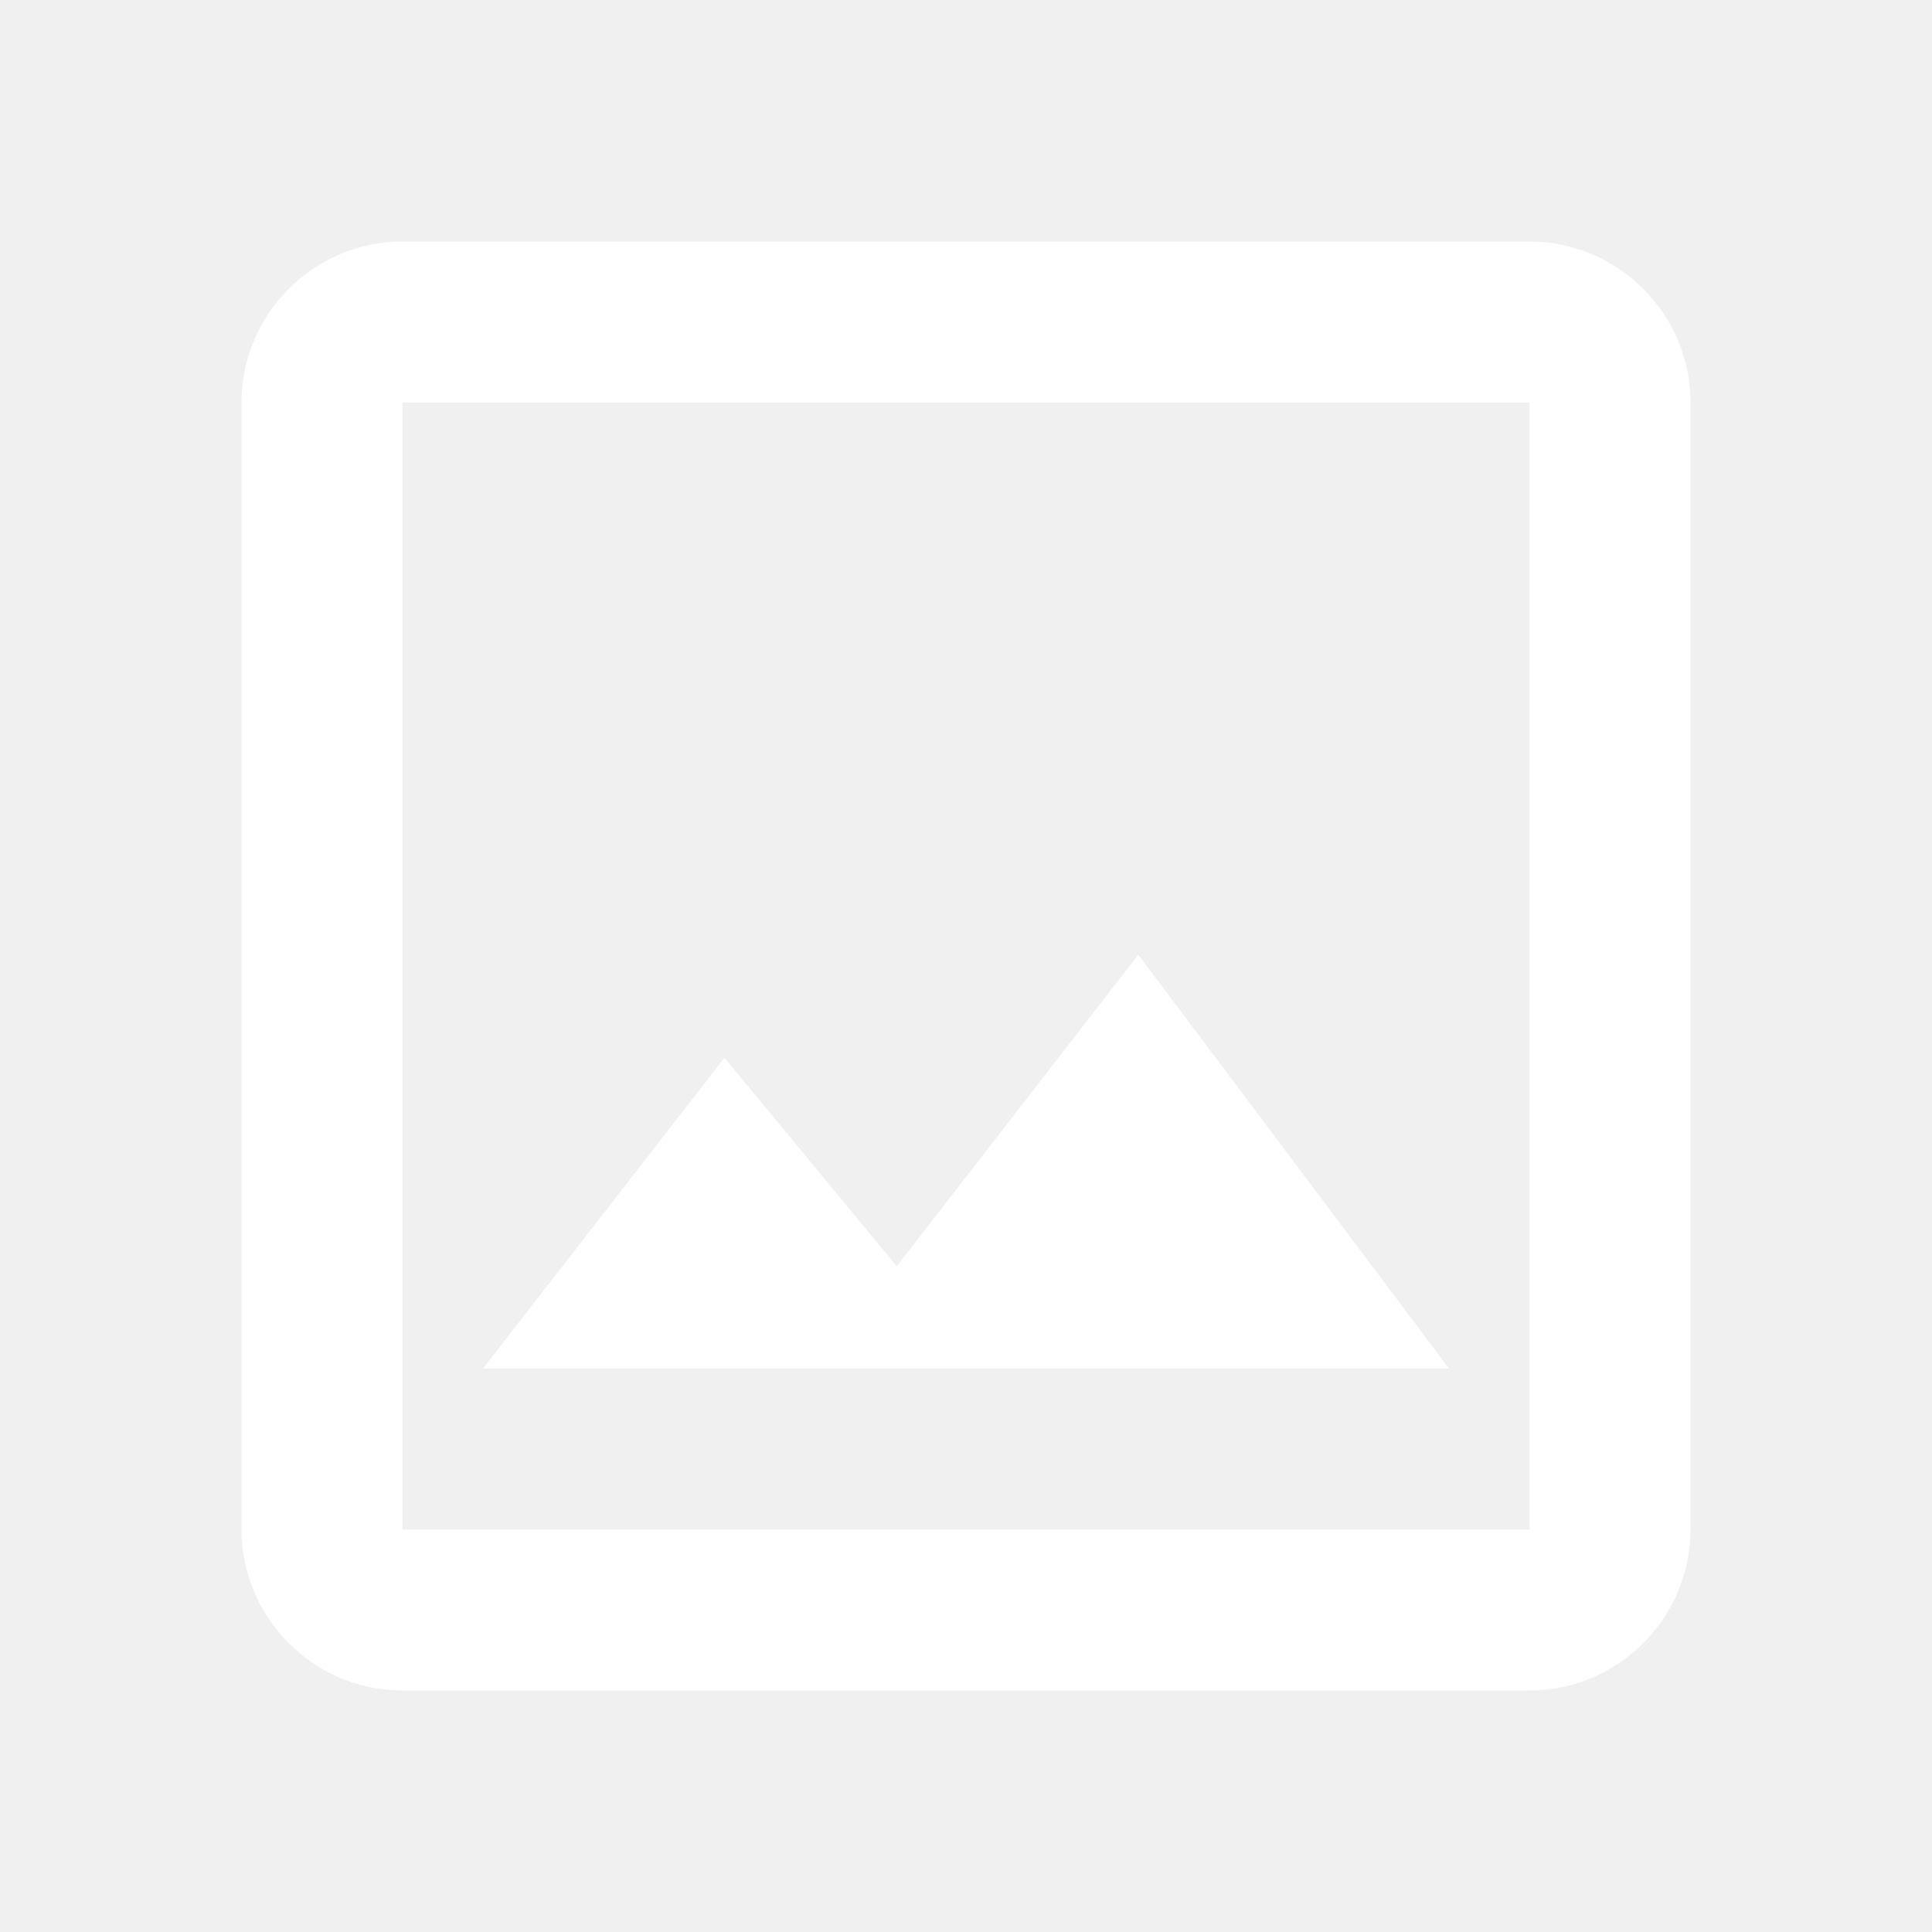
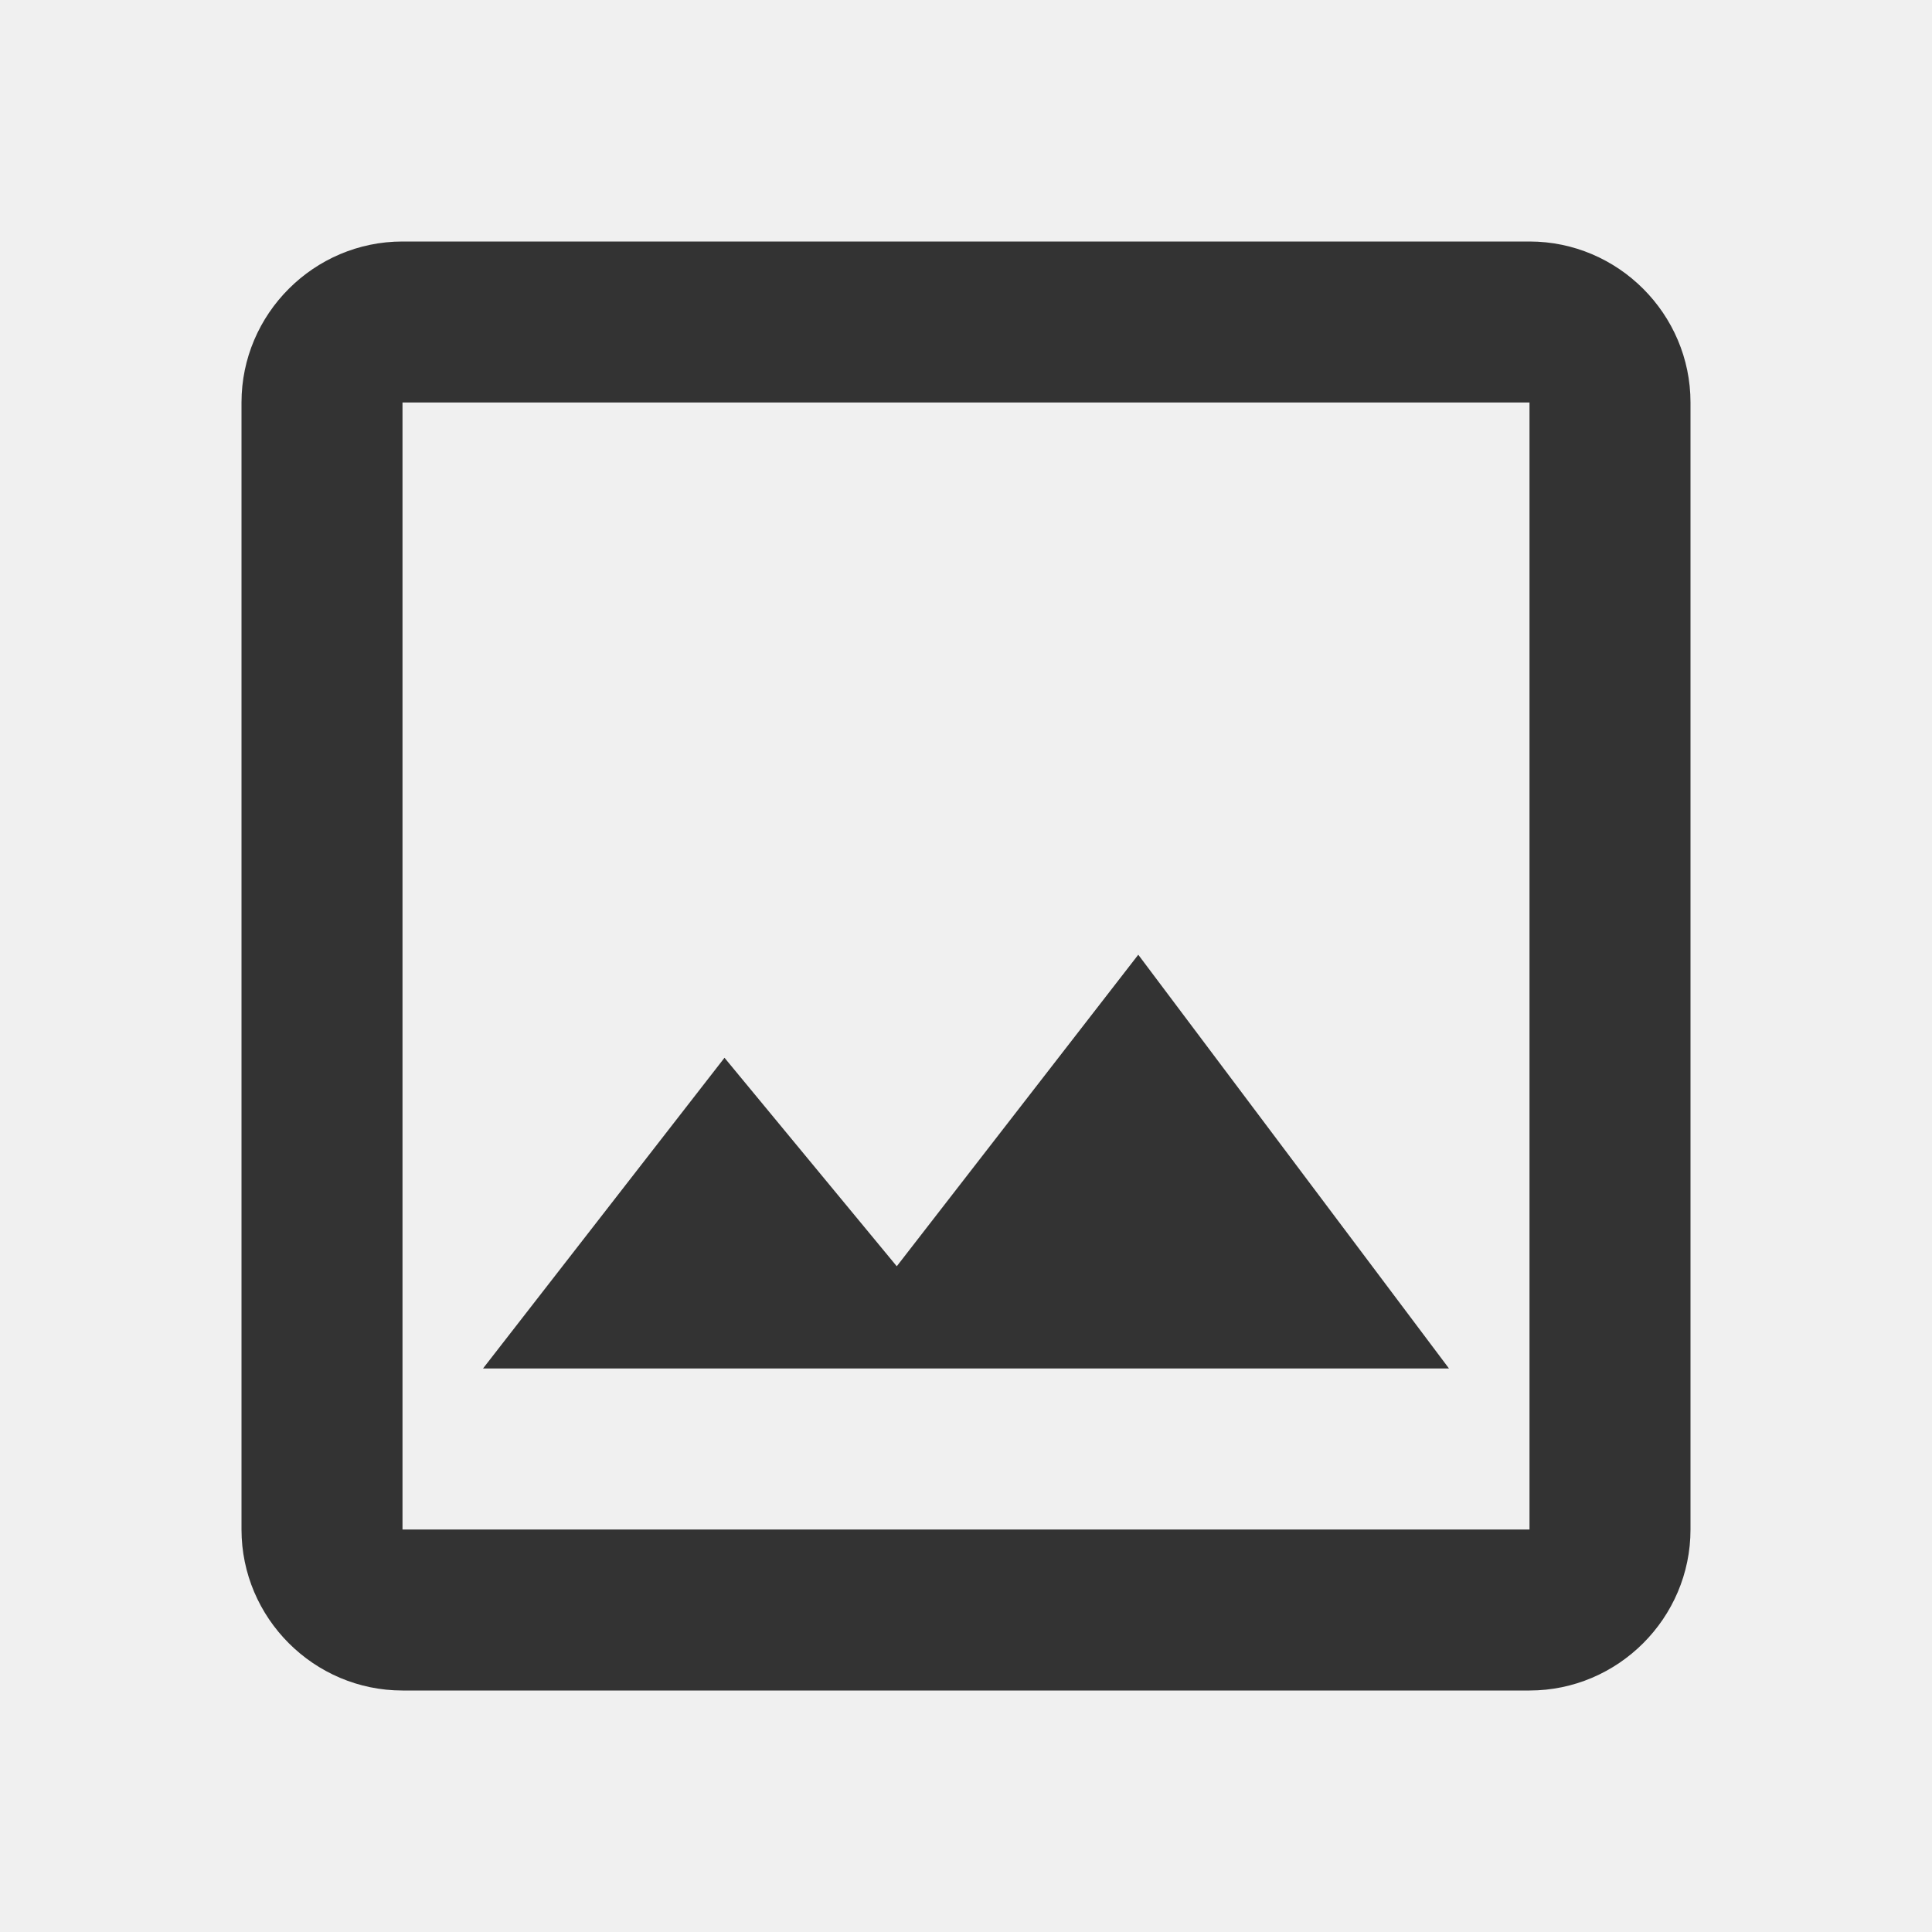
- <svg xmlns="http://www.w3.org/2000/svg" height="24px" viewBox="0 0 24 24" width="24px" fill="#fff">
+ <svg xmlns="http://www.w3.org/2000/svg" height="24px" viewBox="0 0 24 24" width="24px" fill="#333">
  <path d="M0 0h24v24H0V0z" fill="none" />
  <path d="M19 5v14H5V5h14m0-2H5c-1.1 0-2 .9-2 2v14c0 1.1.9 2 2 2h14c1.1 0 2-.9 2-2V5c0-1.1-.9-2-2-2zm-4.86 8.86l-3 3.87L9 13.14 6 17h12l-3.86-5.14z" />
</svg>
